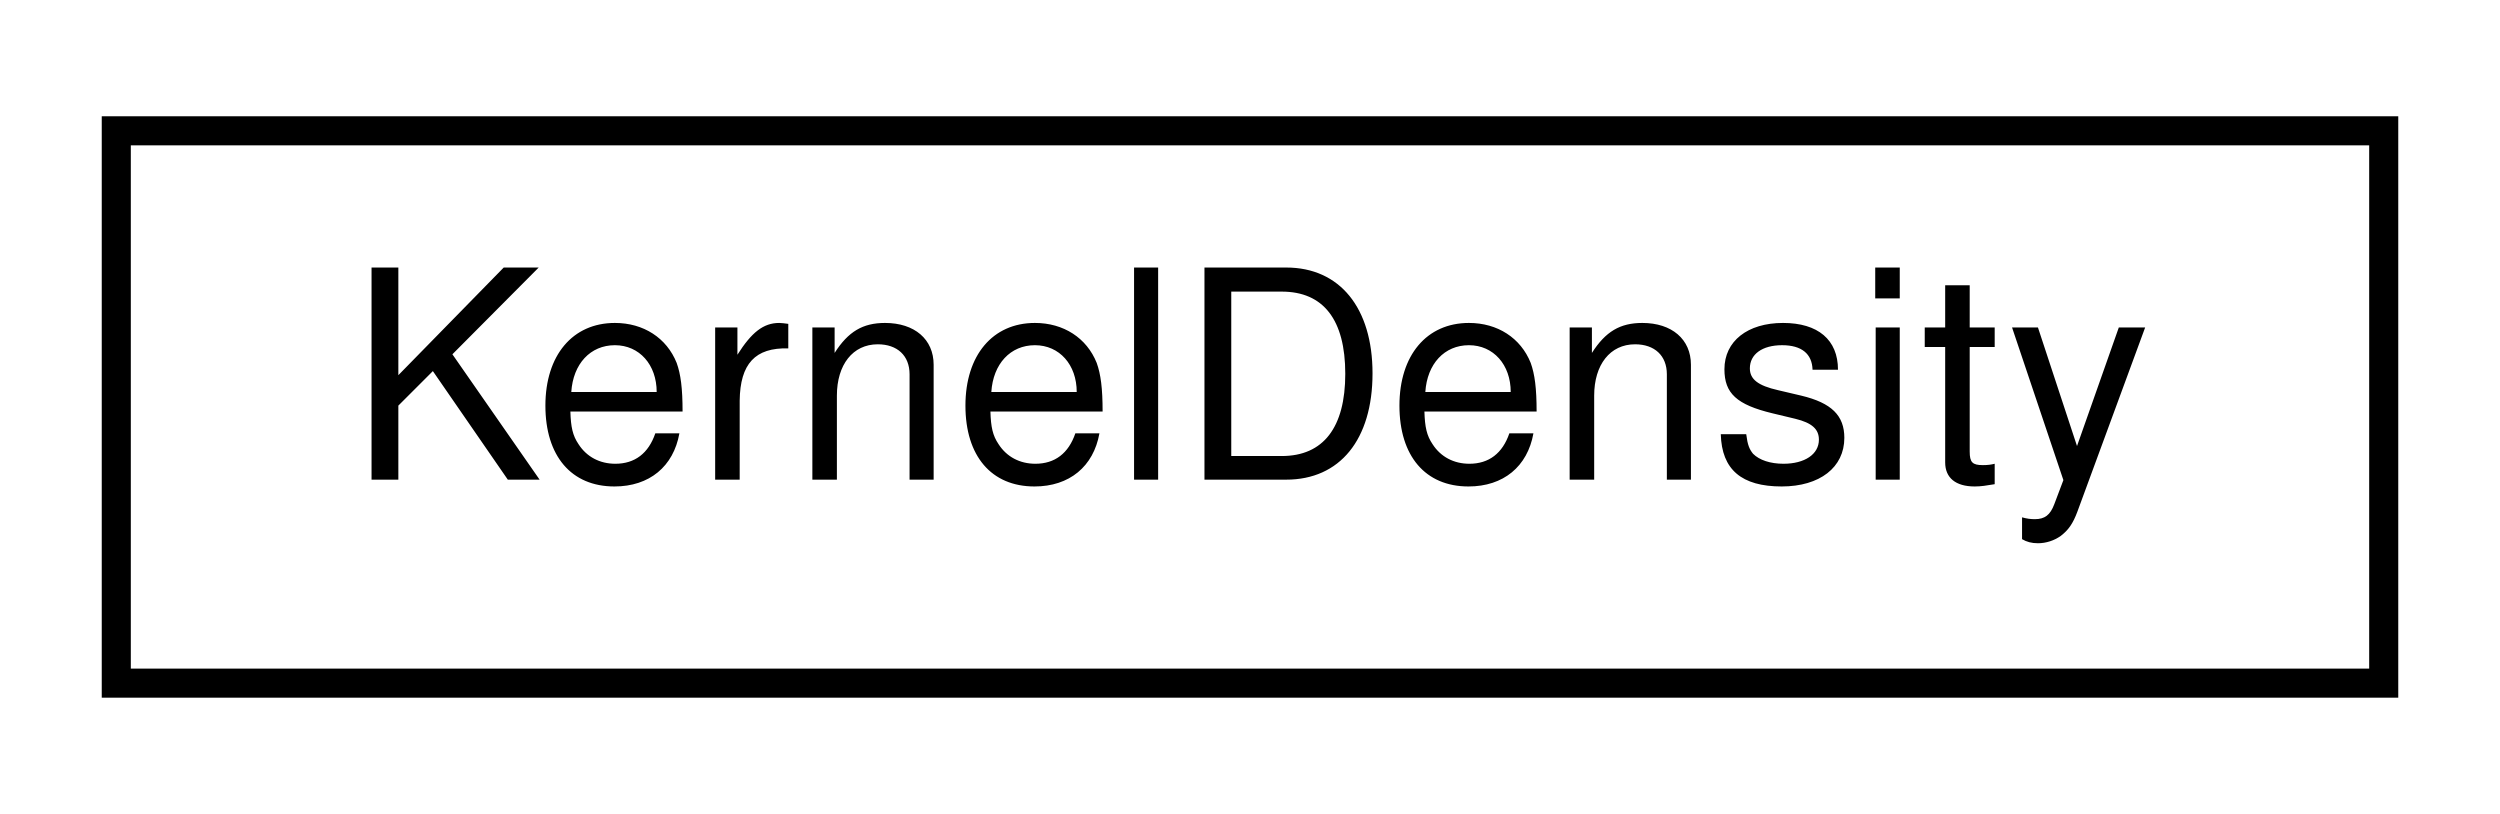
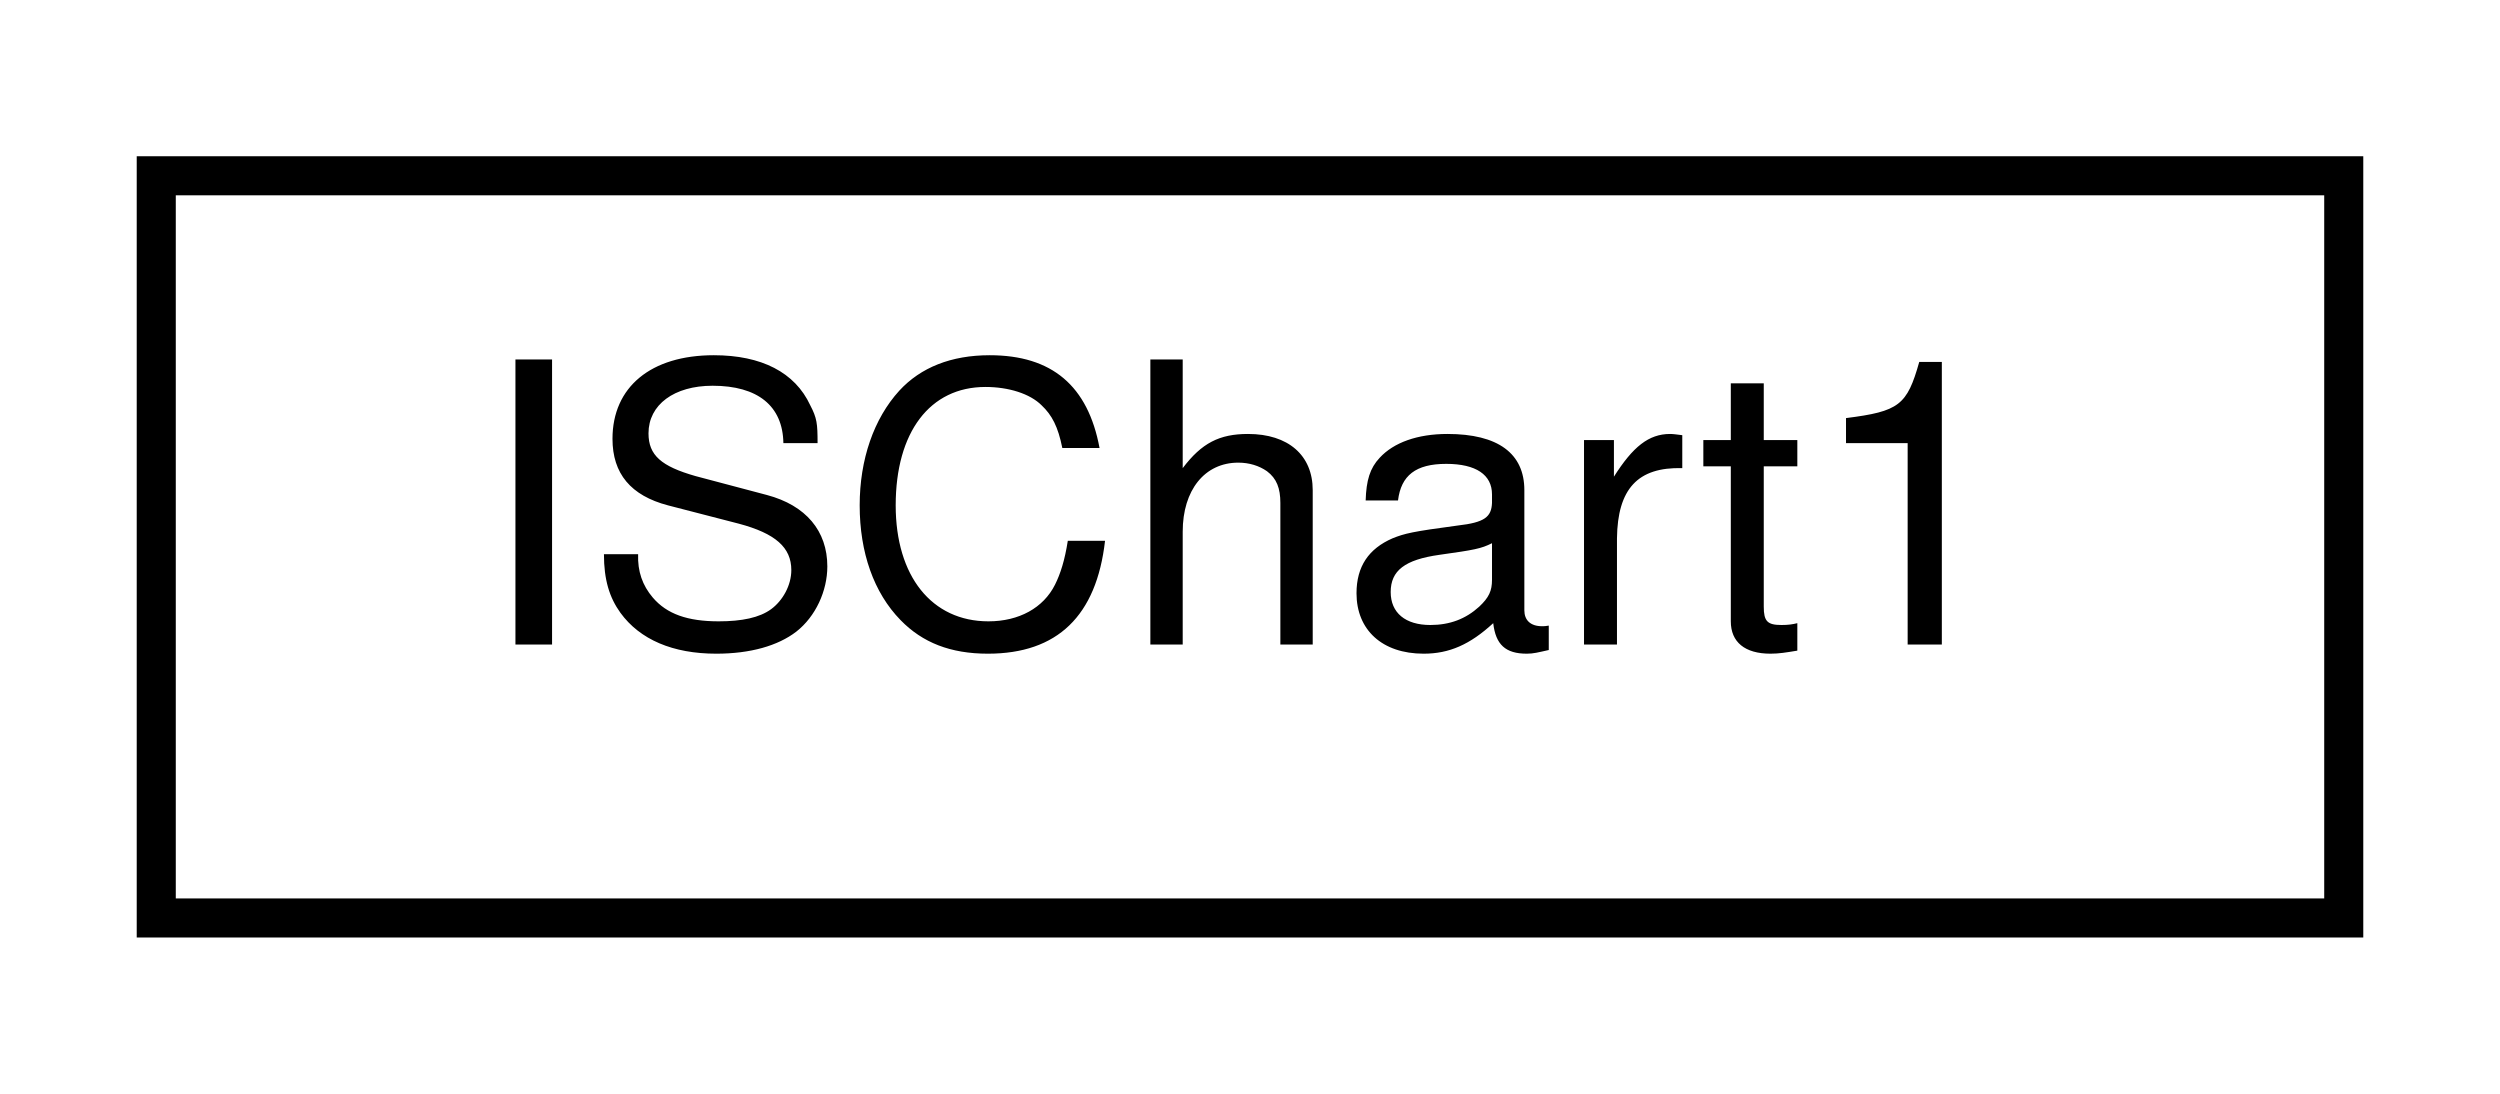
- <svg xmlns="http://www.w3.org/2000/svg" xmlns:xlink="http://www.w3.org/1999/xlink" width="86pt" height="28pt" viewBox="0.00 0.00 86.00 28.00">
+ <svg xmlns="http://www.w3.org/2000/svg" xmlns:xlink="http://www.w3.org/1999/xlink" width="64pt" height="28pt" viewBox="0.00 0.00 64.00 28.00">
  <g id="graph0" class="graph" transform="scale(1 1) rotate(0) translate(4 24)">
    <g id="node1" class="node">
      <g id="a_node1">
-         <a xlink:href="classumontreal_1_1ssj_1_1gof_1_1KernelDensity.html" target="_top" xlink:title="This static class provides methods to compute a kernel density estimator from a set of  individual ob...">
-           <polygon fill="none" stroke="#000000" points="0,-.5 0,-19.5 78,-19.5 78,-.5 0,-.5" />
-           <text text-anchor="middle" x="39" y="-7.5" font-family="Helvetica,sans-Serif" font-size="10.00" fill="#000000">KernelDensity</text>
+         <a xlink:href="classift6561examples_1_1ISChart1.html" target="_top" xlink:title=" ">
+           <polygon fill="none" stroke="#000000" points="0,-.5 0,-19.5 56,-19.5 56,-.5 0,-.5" />
+           <text text-anchor="middle" x="28" y="-7.5" font-family="Helvetica,sans-Serif" font-size="10.00" fill="#000000">ISChart1</text>
        </a>
      </g>
    </g>
  </g>
</svg>
